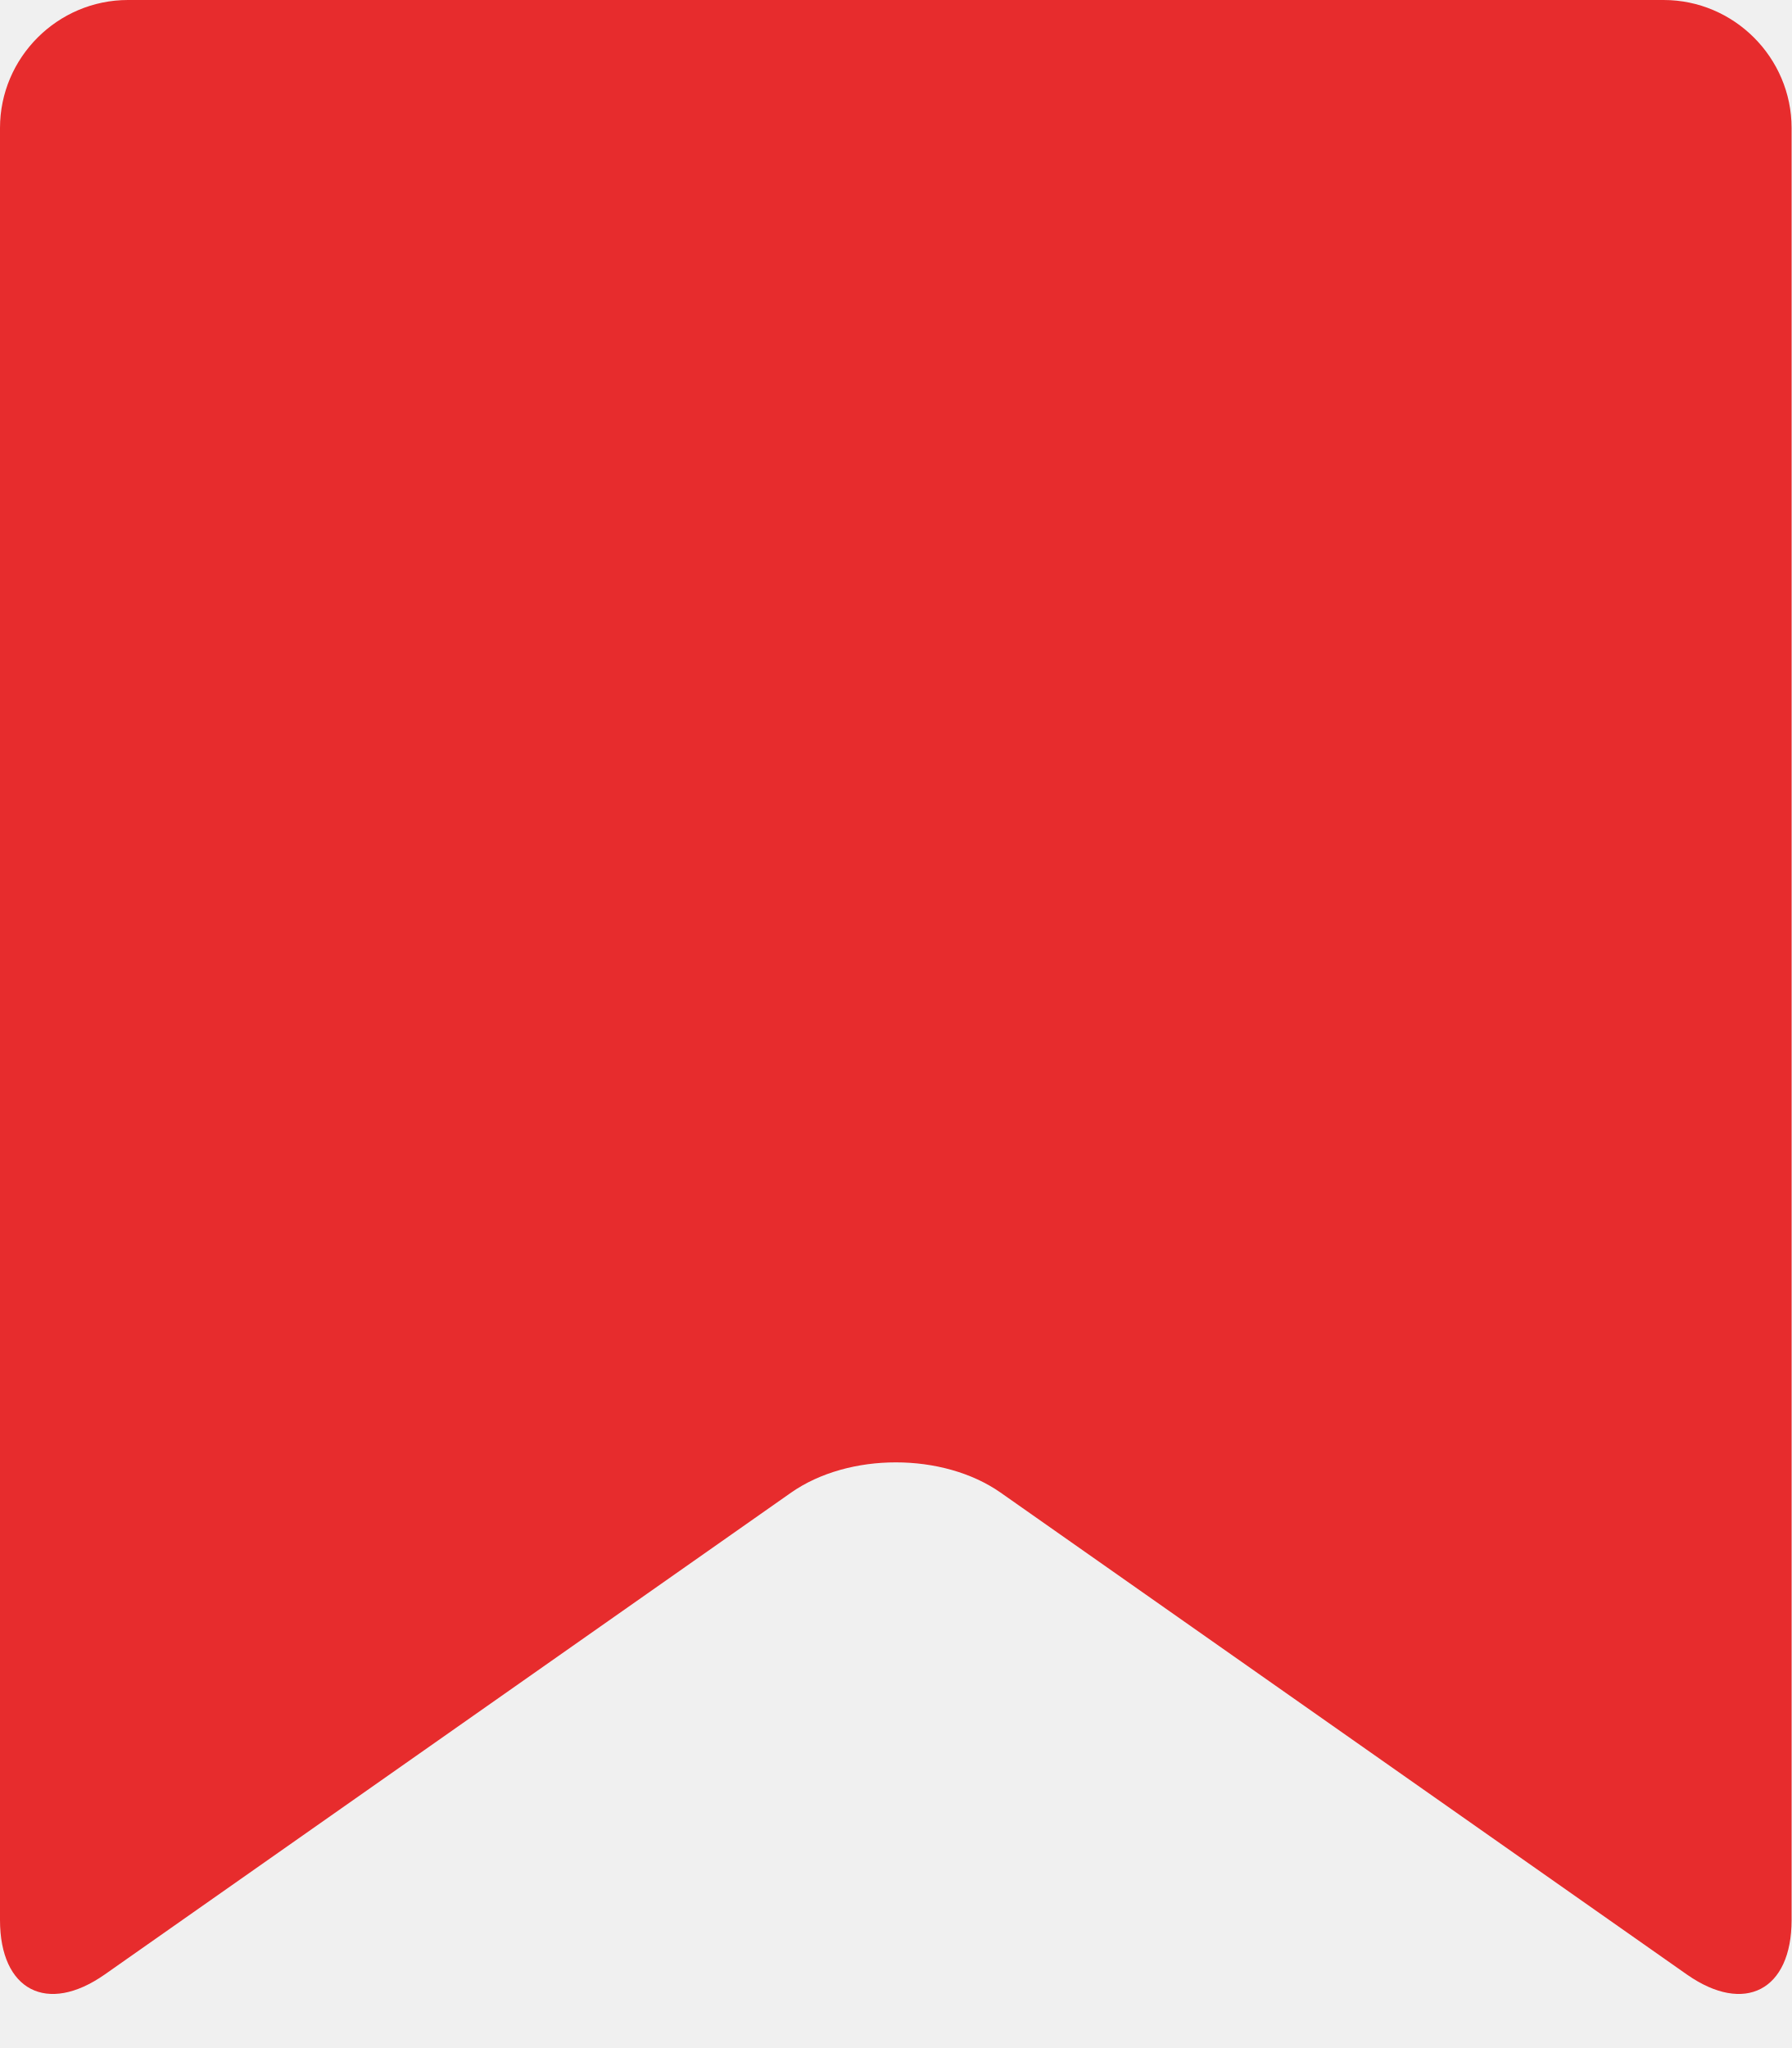
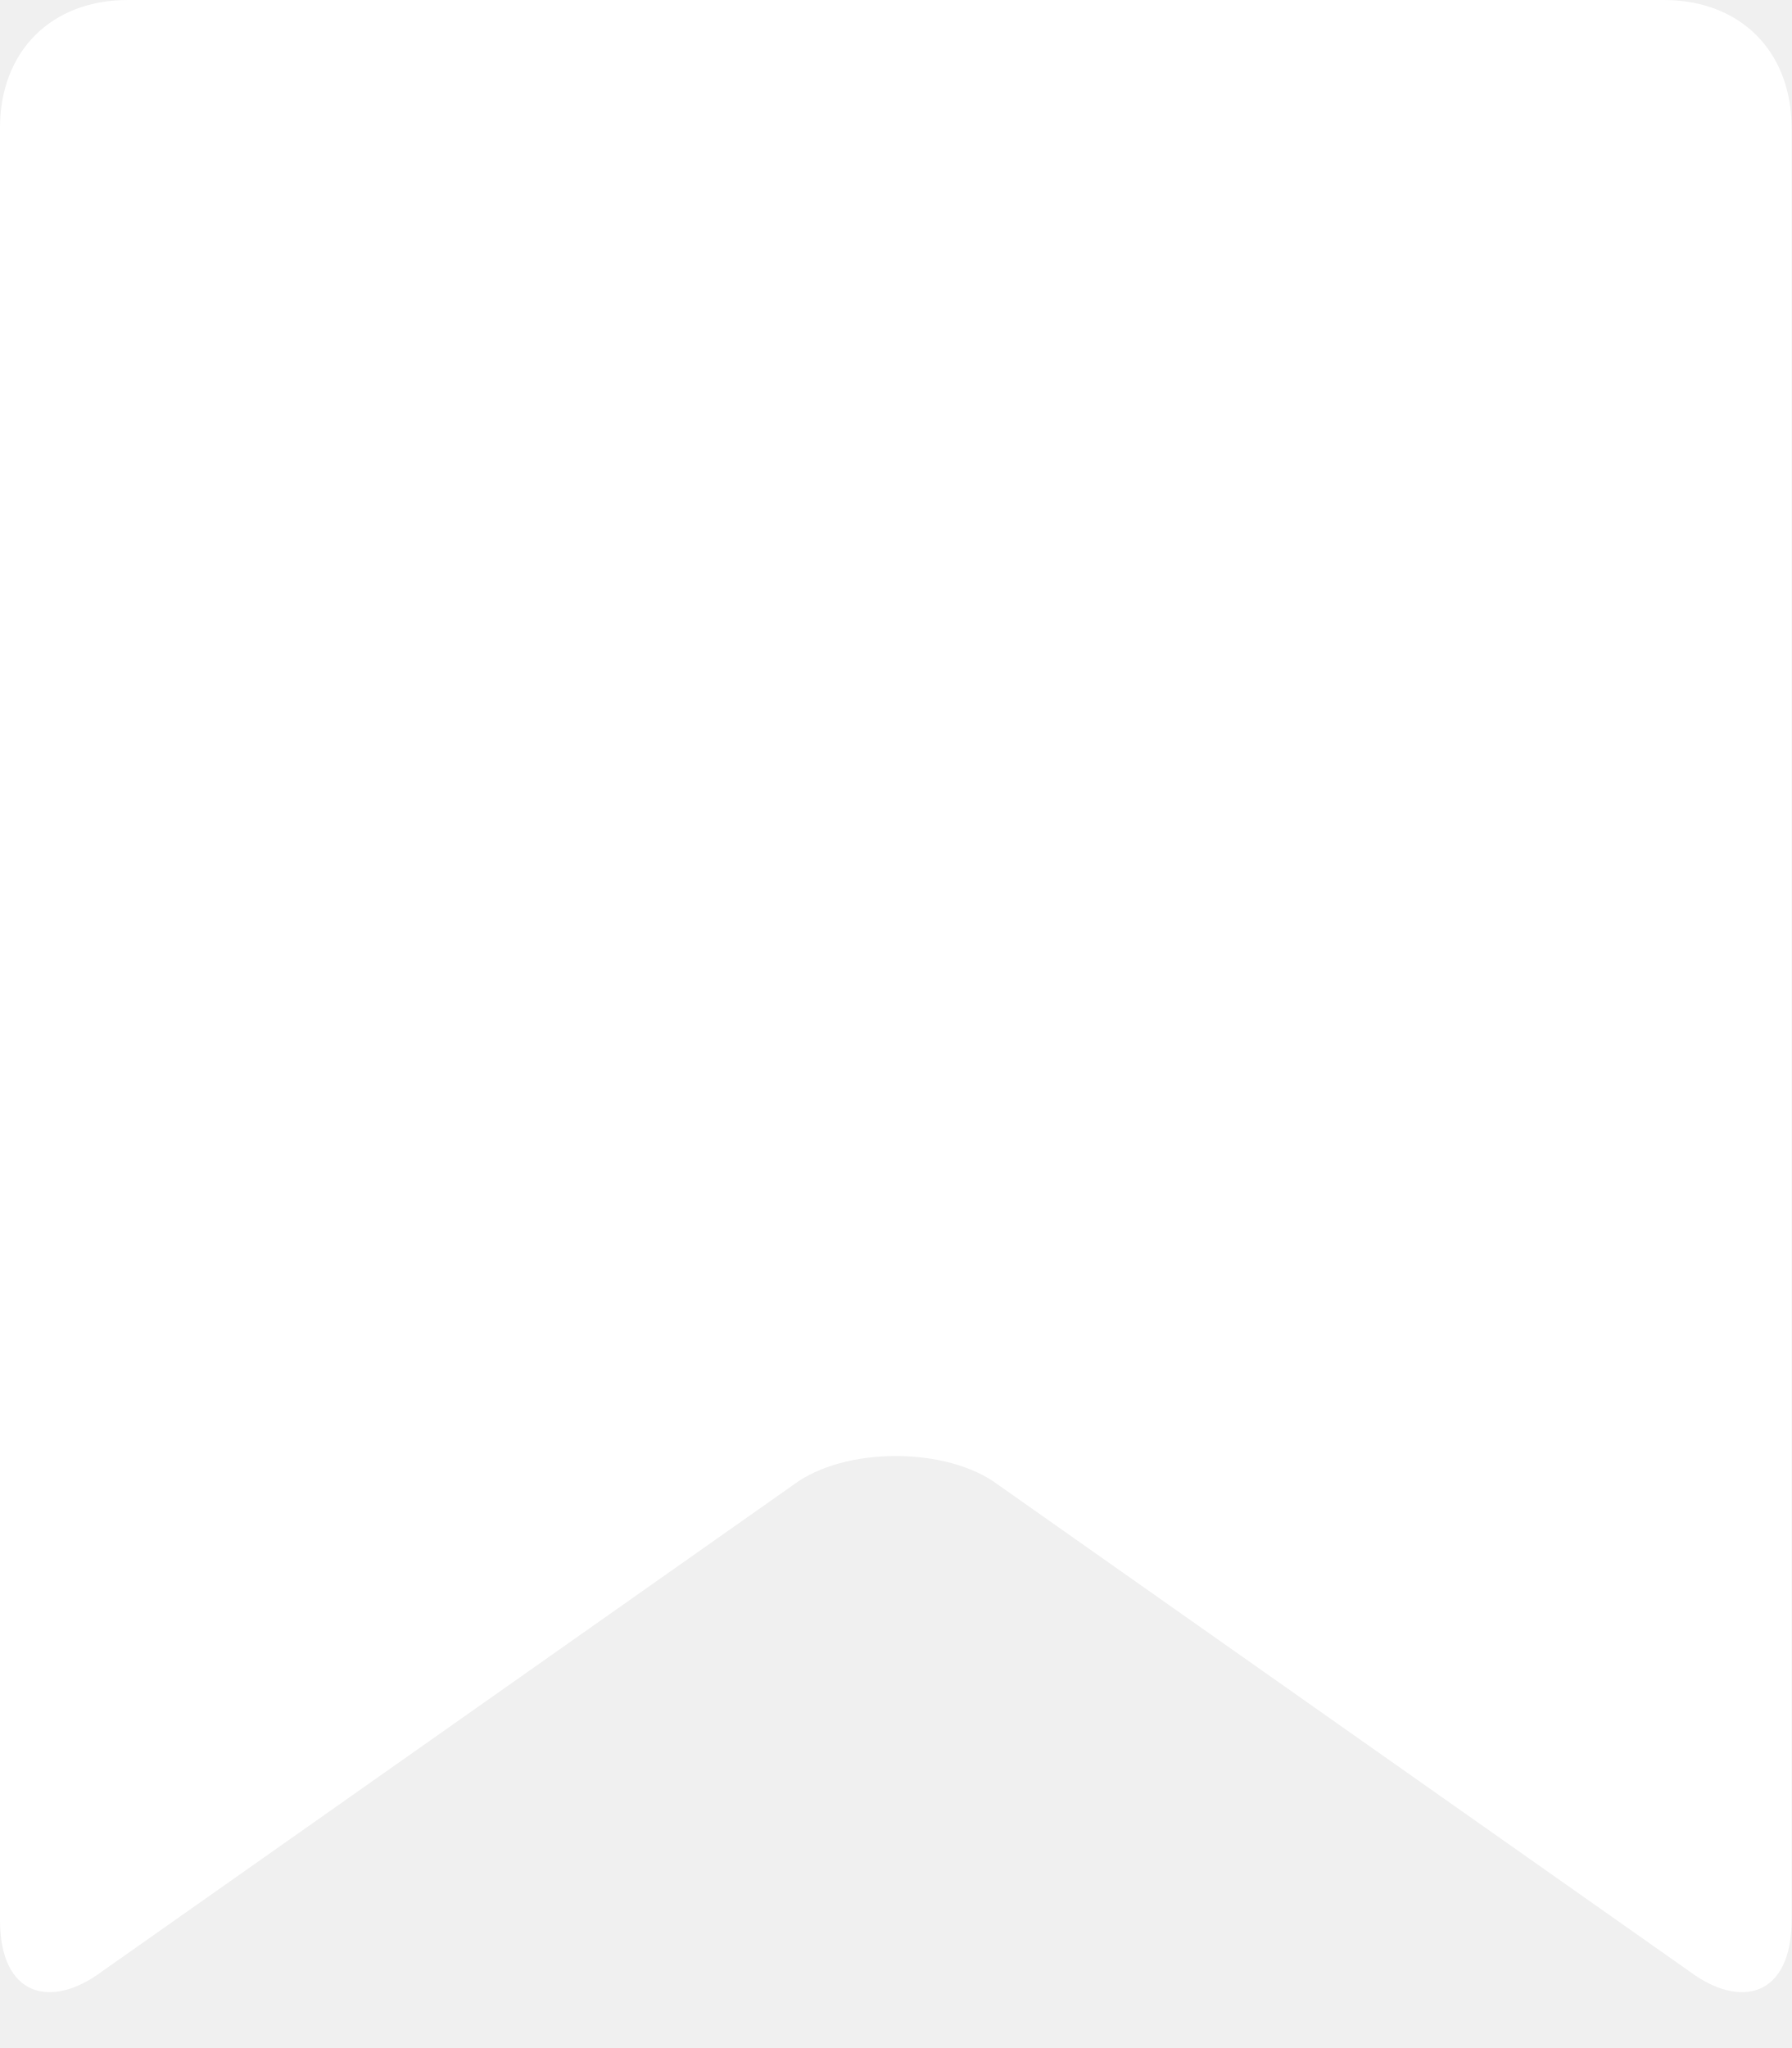
- <svg xmlns="http://www.w3.org/2000/svg" version="1.1" id="Layer_2" x="0px" y="0px" width="14px" height="16px" viewBox="0 0 14 16" enable-background="new 0 0 14 16" xml:space="preserve">
-   <path fill="#E72C2D" d="M14,15c0,0.55-0.368,0.741-0.818,0.426l-5.363-3.765c-0.45-0.315-1.187-0.315-1.637,0l-5.364,3.765  C0.368,15.741,0,15.55,0,15V1c0-0.55,0.45-1,1-1h12c0.55,0,1,0.45,1,1V15z" />
+ <svg xmlns="http://www.w3.org/2000/svg" version="1.1" id="Layer_2" x="0px" y="0px" viewBox="0 0 14 16" style="enable-background:new 0 0 14 16;" xml:space="preserve">
+   <style type="text/css">
+ 	.st0{fill:#FFFFFF;}
+ </style>
+   <path class="st0" d="M14,15c0,0.6-0.4,0.7-0.8,0.4l-5.4-3.8c-0.4-0.3-1.2-0.3-1.6,0l-5.4,3.8C0.4,15.7,0,15.6,0,15V1  c0-0.6,0.4-1,1-1h12c0.6,0,1,0.4,1,1V15z" />
</svg>
